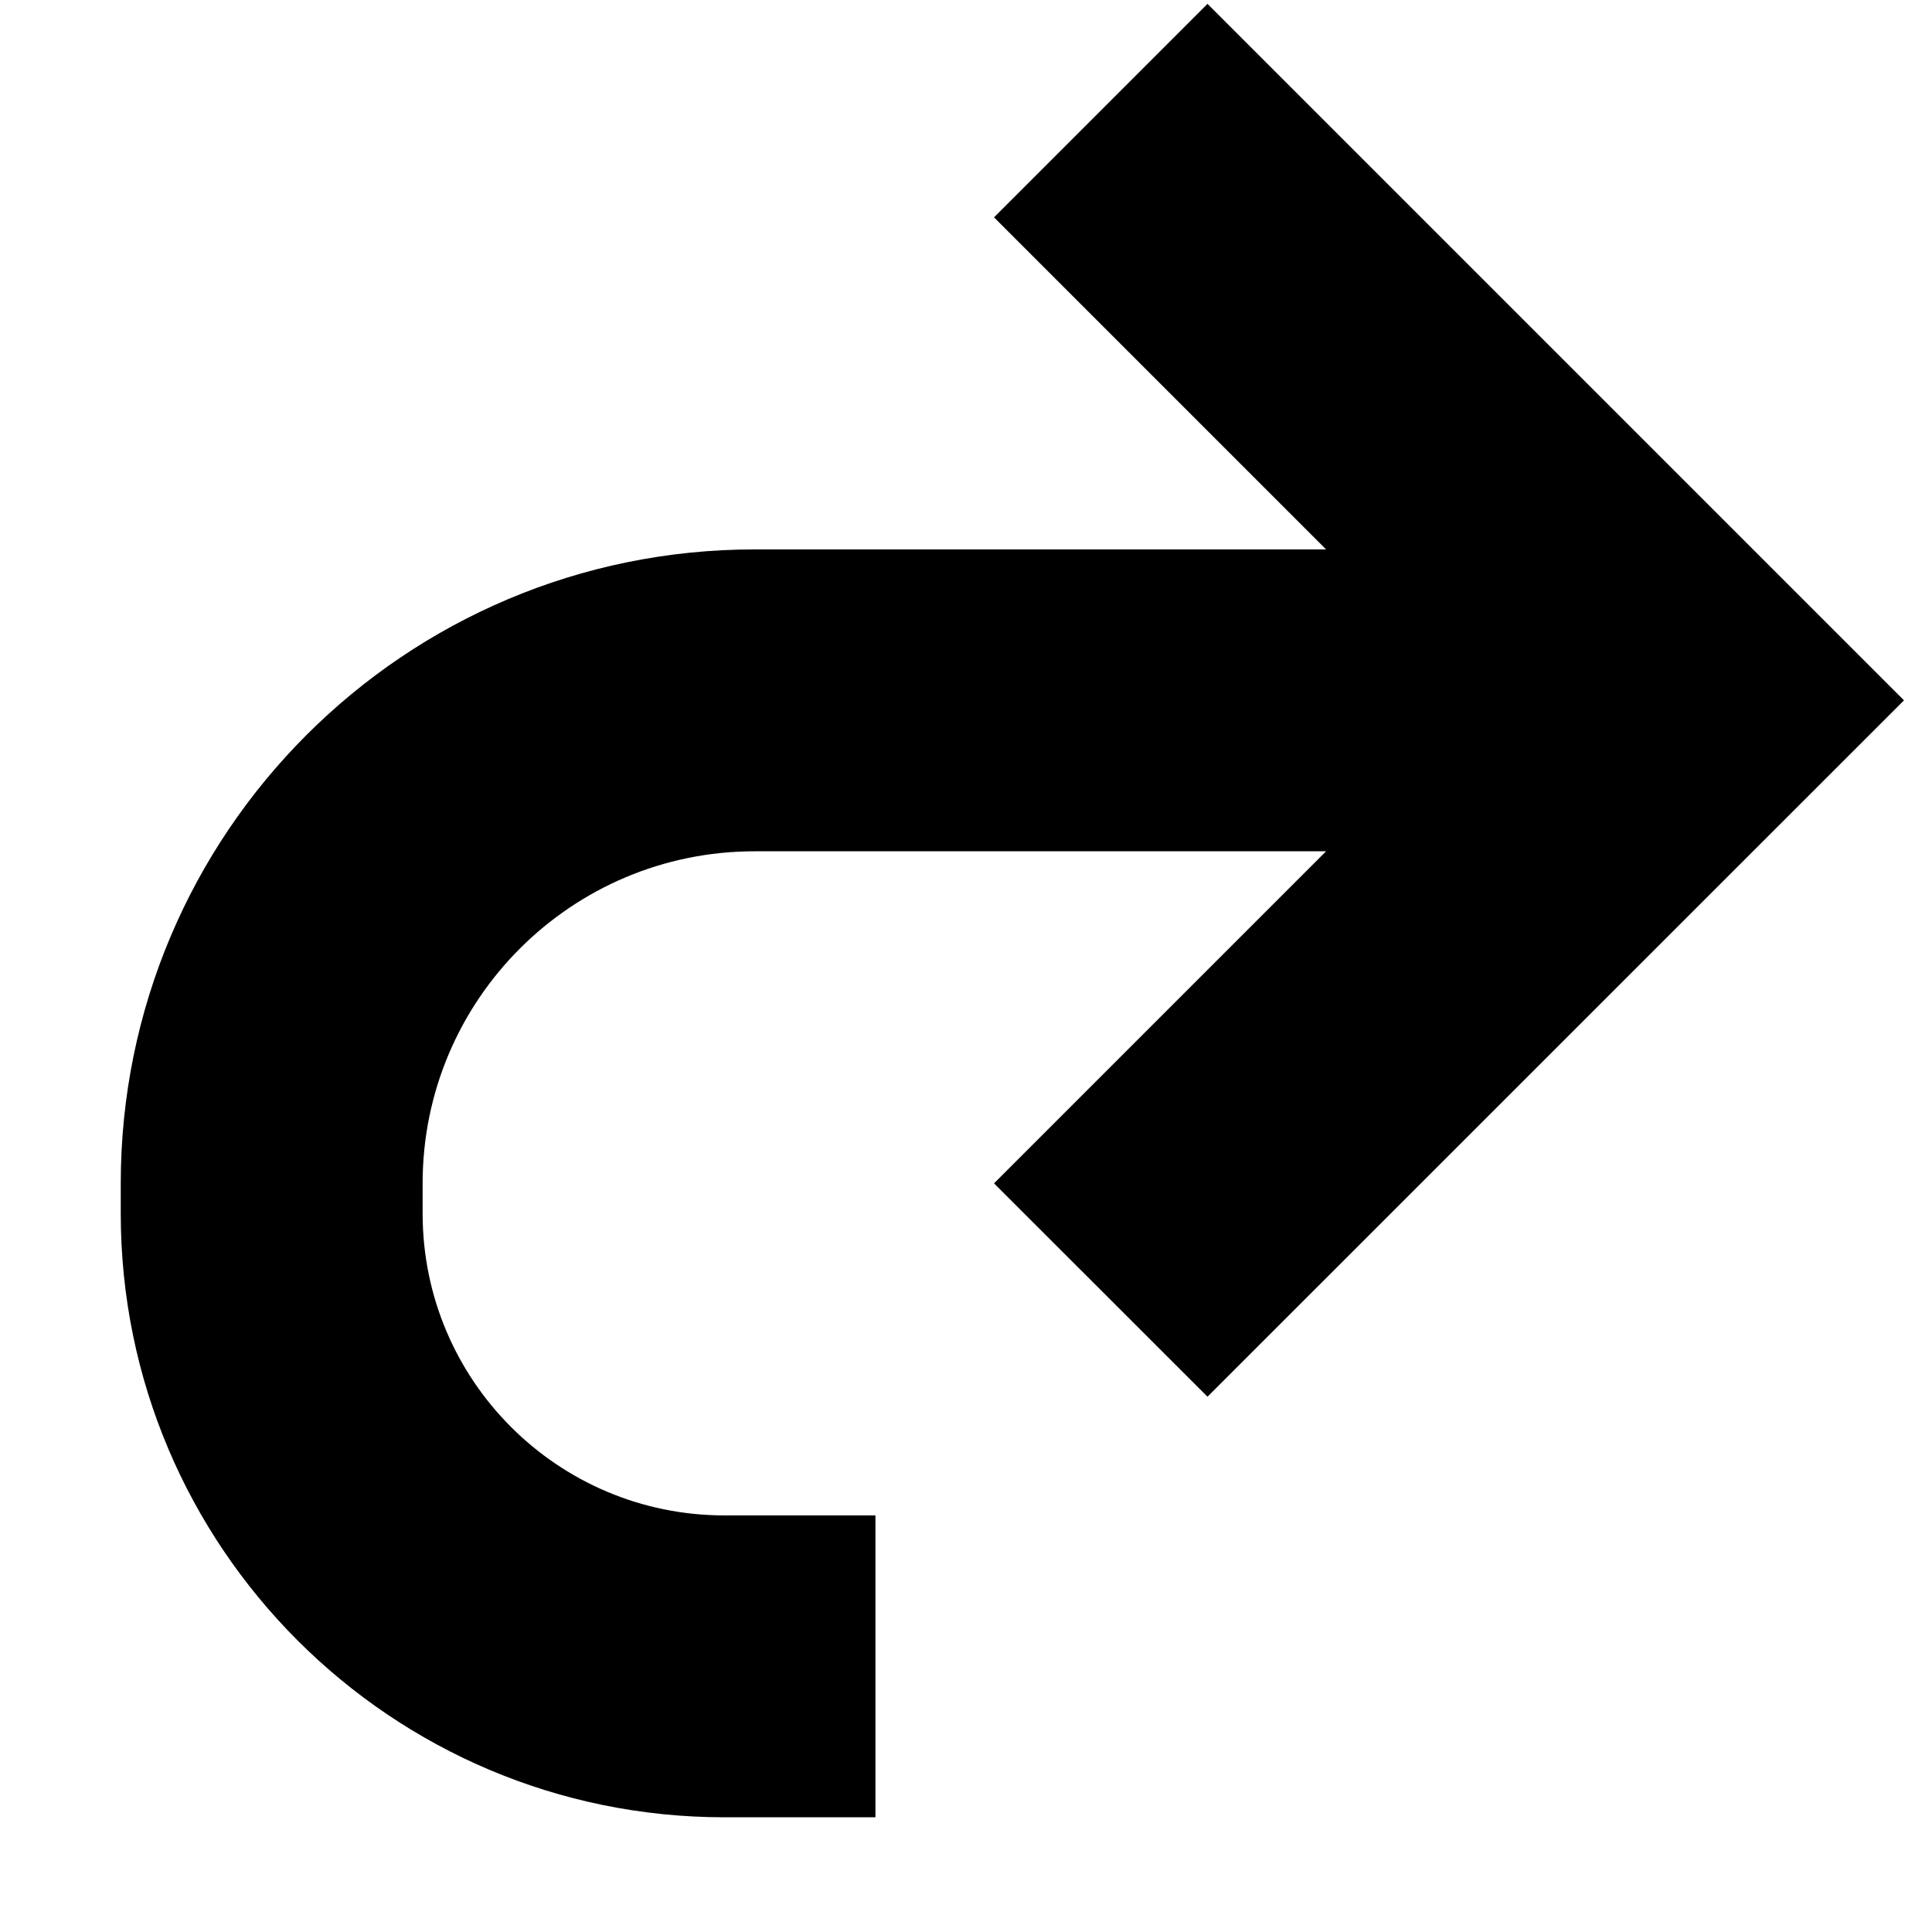
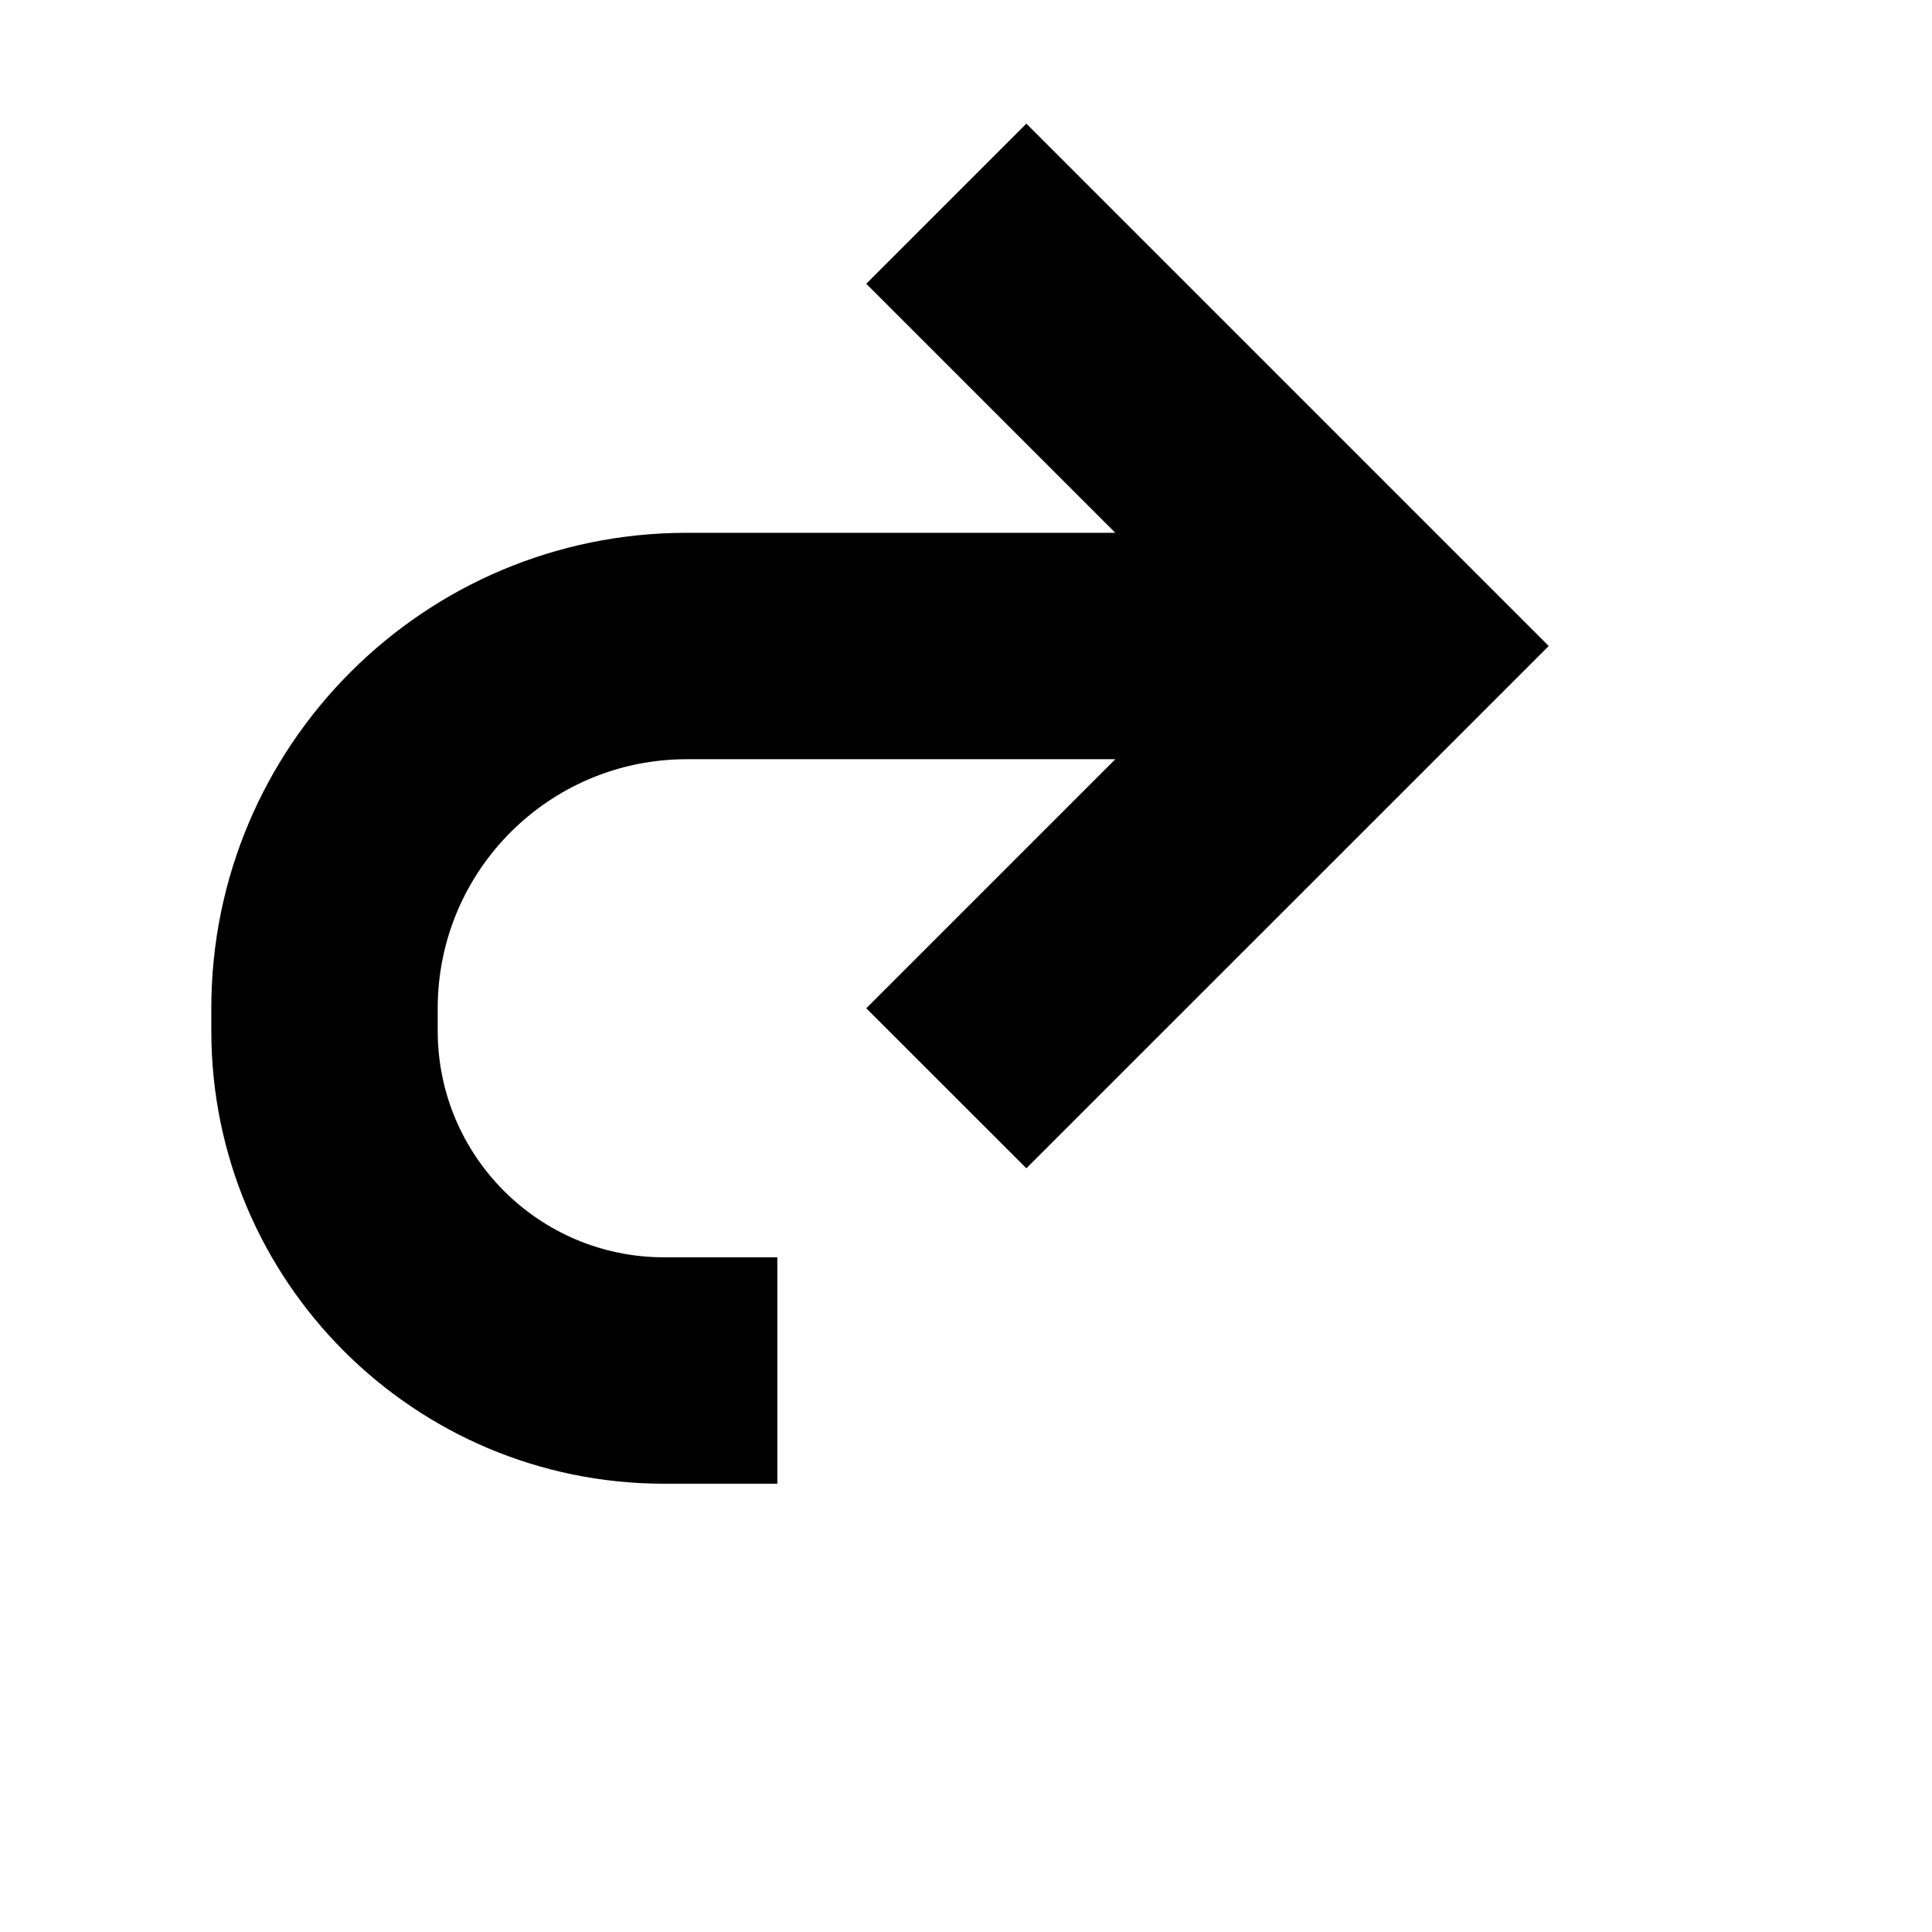
<svg xmlns="http://www.w3.org/2000/svg" viewBox="0 0 16 16" fill="currentColor">
-   <path d="M15.768 5.8 10 11.567 8.232 9.8l2.75-2.75H6.25A2.75 2.75 0 0 0 3.5 9.8v.25a2.5 2.5 0 0 0 2.5 2.5h1.25v2.5H6a5 5 0 0 1-5-5V9.8c0-2.9 2.35-5.25 5.25-5.25h4.732L8.232 1.8 10 .032z" />
+   <g transform="translate(1 1) scale(.75)">
+     <path d="M15.768 5.8 10 11.567 8.232 9.8l2.75-2.75H6.25A2.75 2.75 0 0 0 3.5 9.8v.25a2.5 2.5 0 0 0 2.5 2.5h1.25v2.5H6a5 5 0 0 1-5-5V9.8c0-2.9 2.35-5.25 5.25-5.25h4.732L8.232 1.8 10 .032z" />
+   </g>
</svg>
